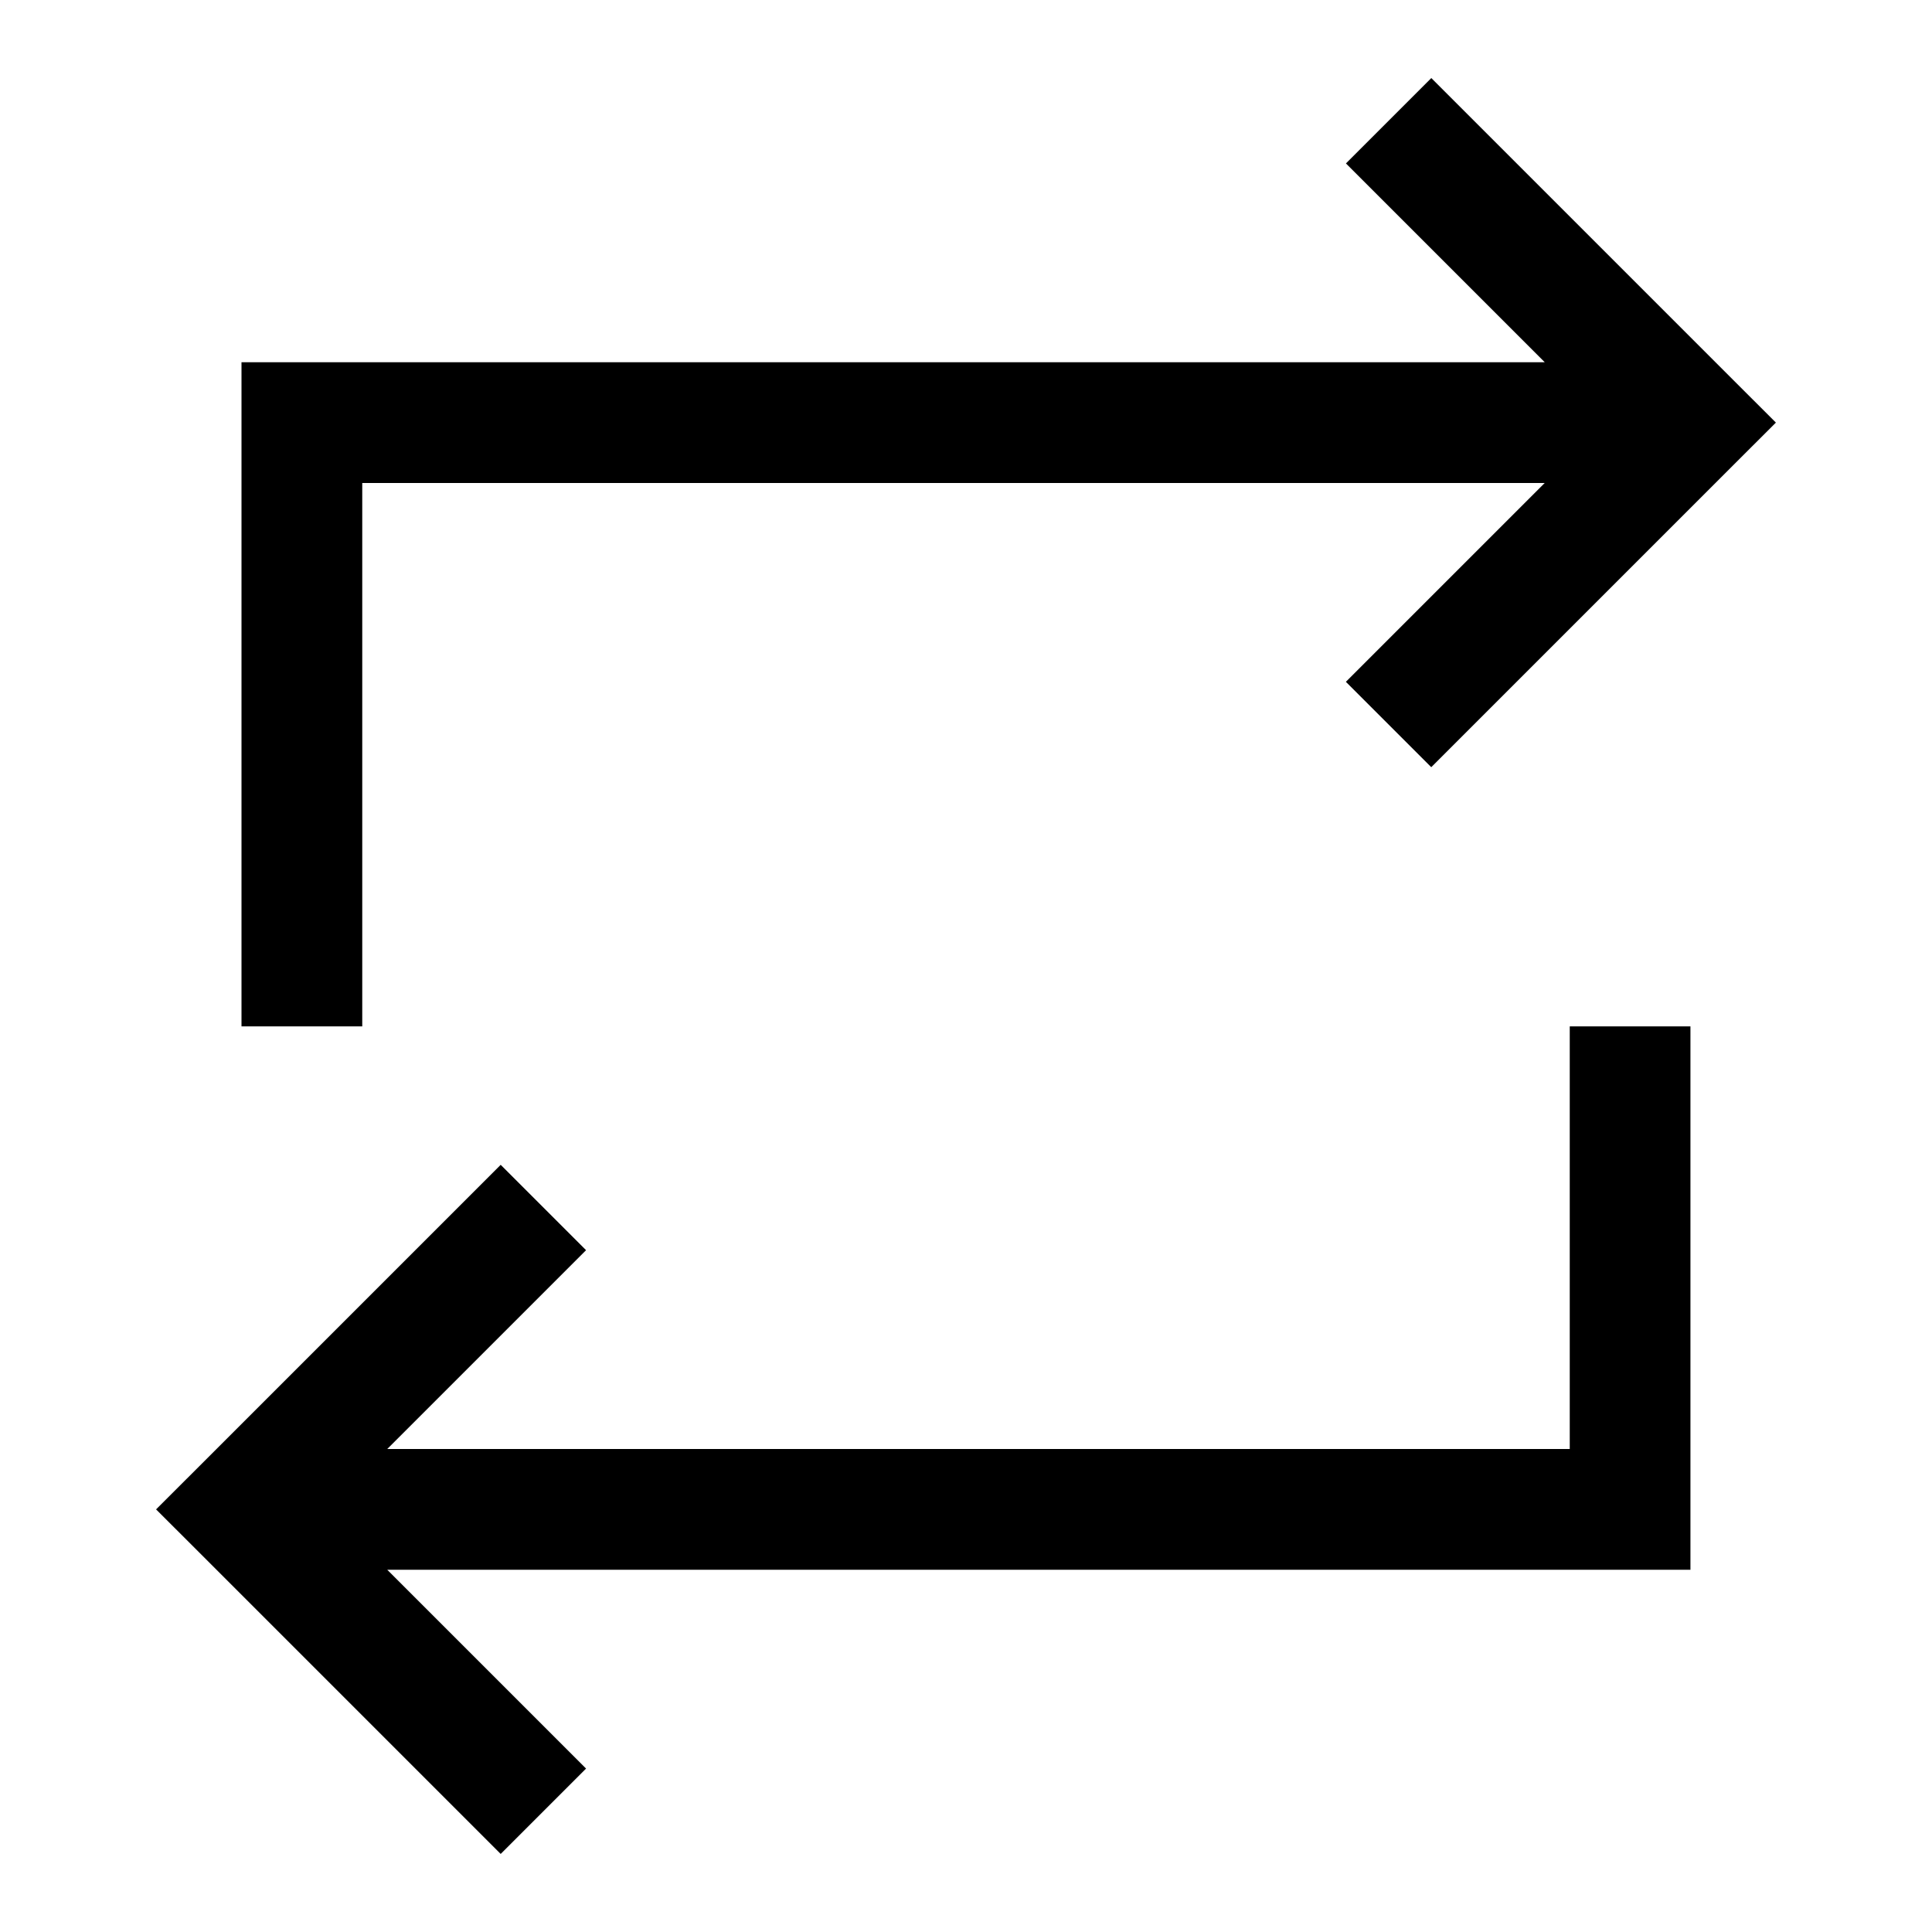
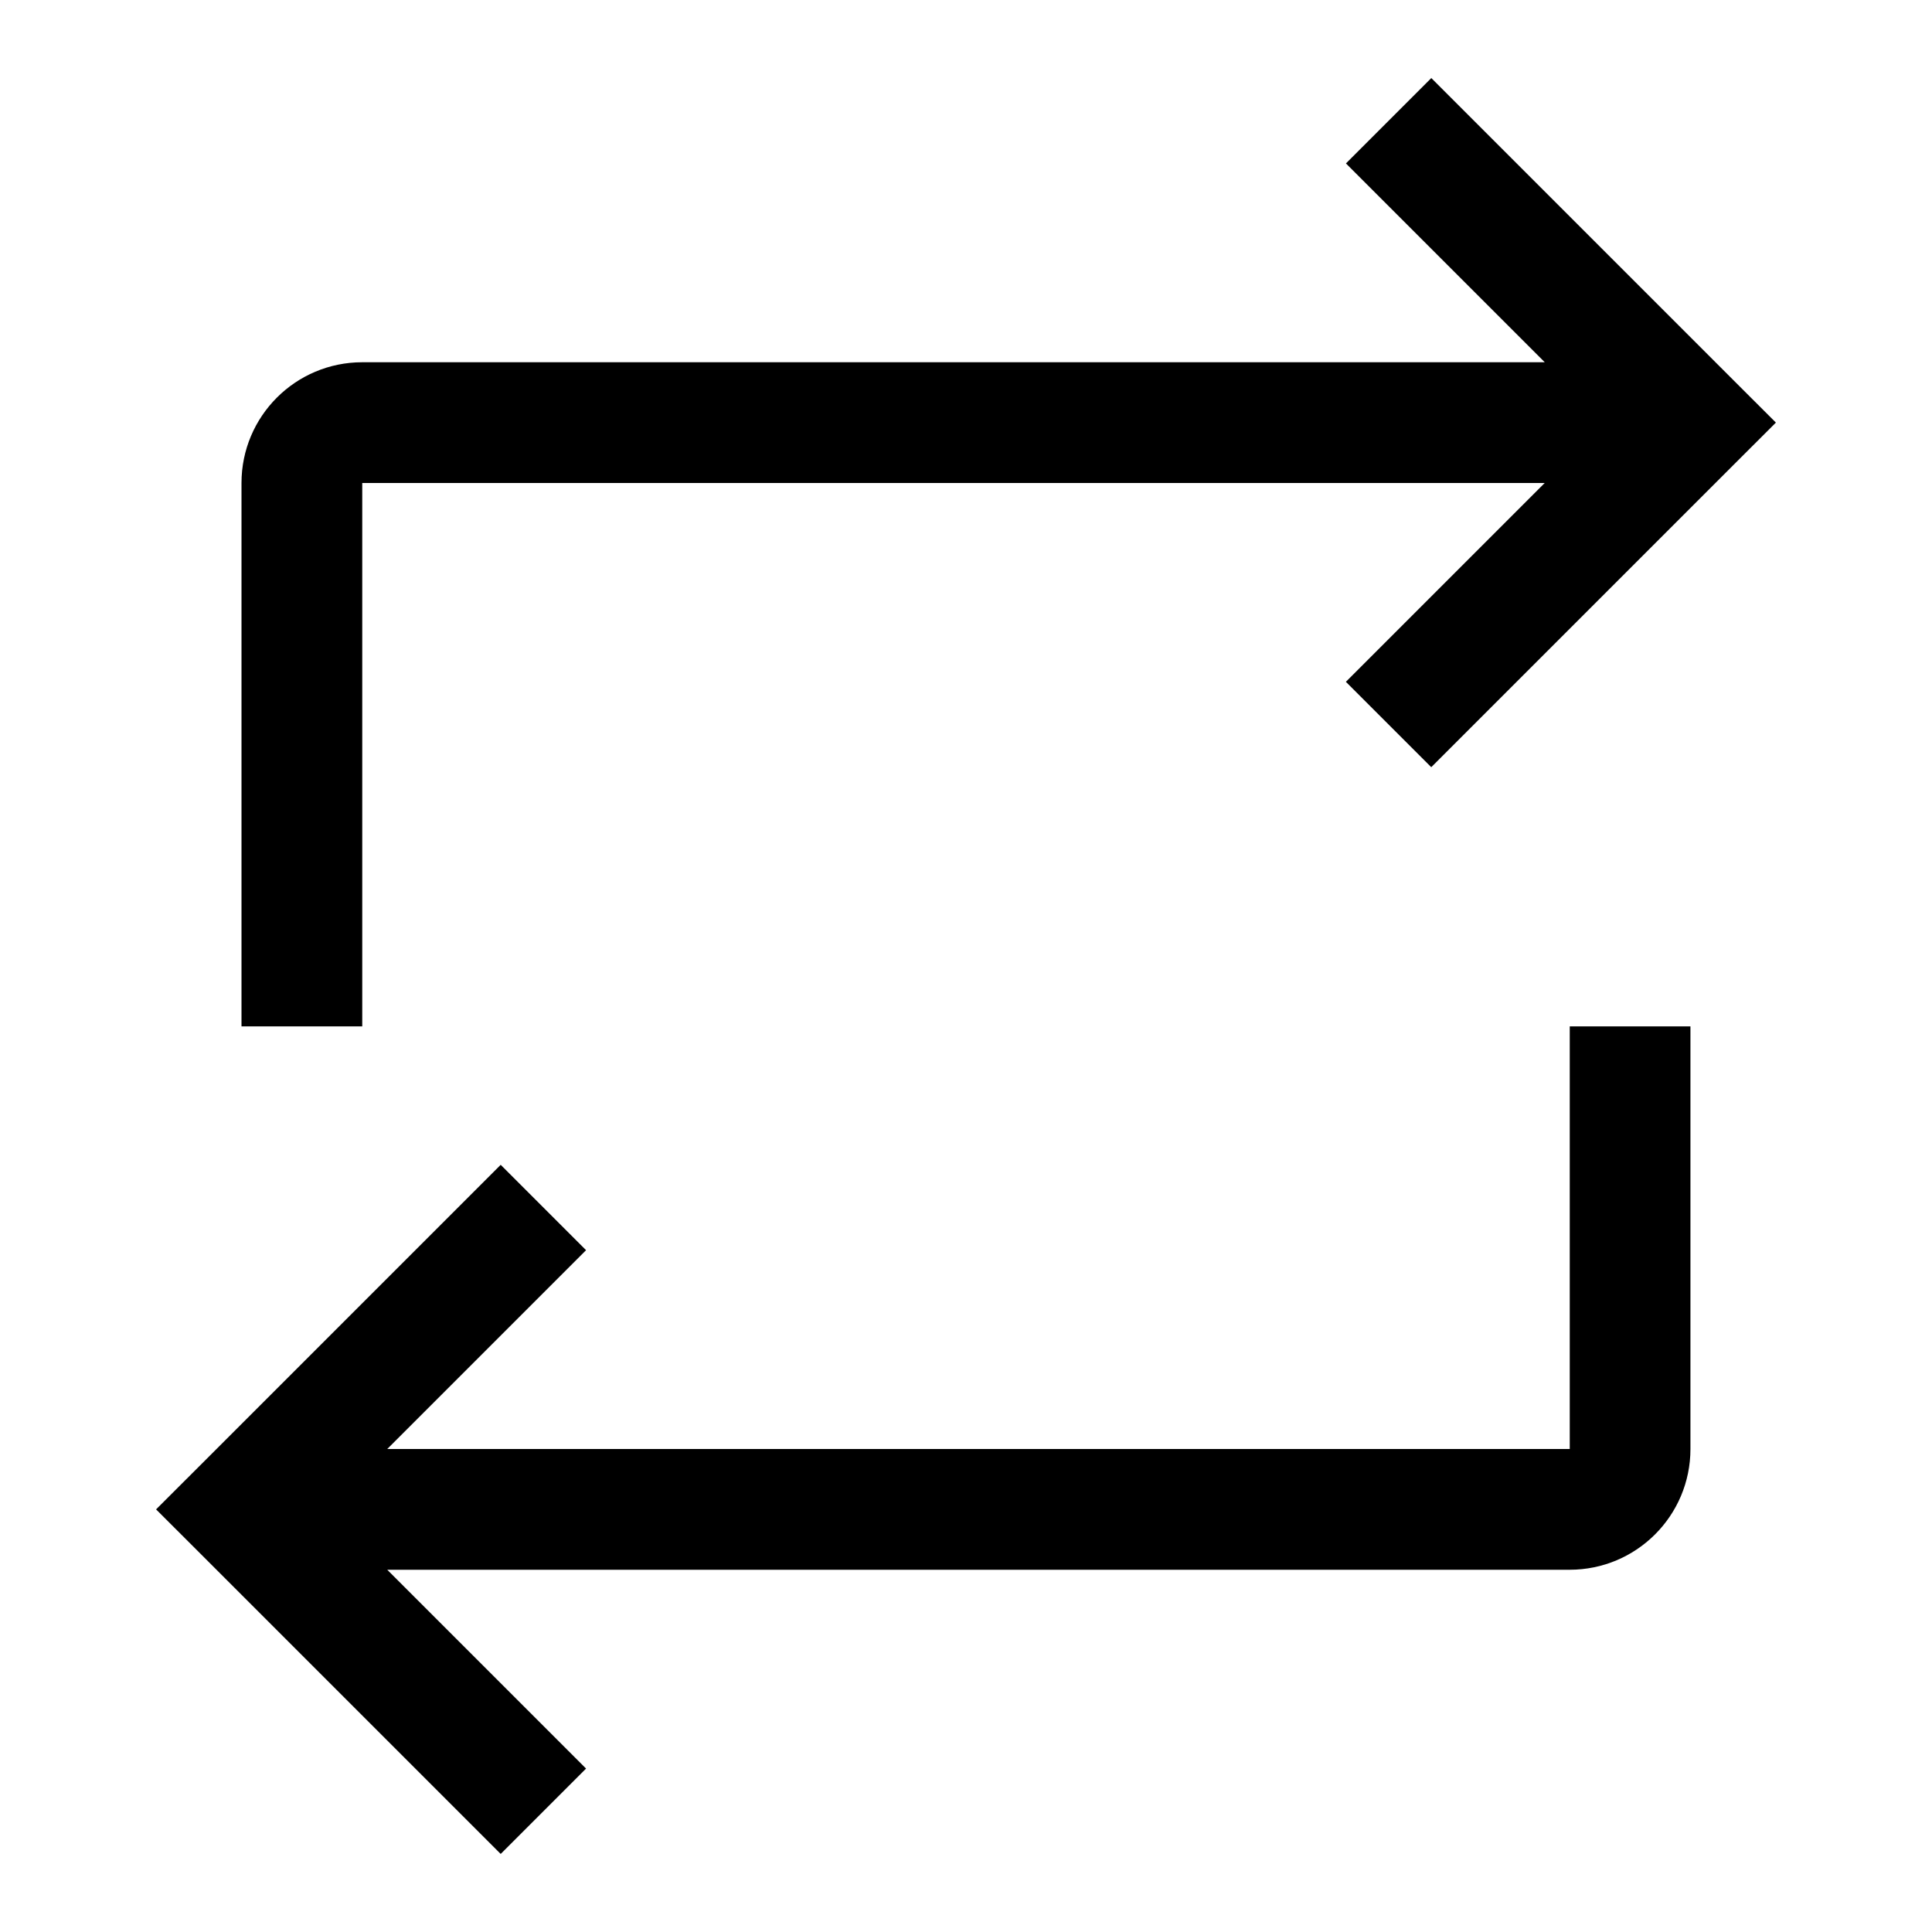
<svg xmlns="http://www.w3.org/2000/svg" viewBox="0 0 32 32">
-   <path fill-rule="evenodd" d="M29.414 7l-.708.707-5 5-1.414-1.414L25.585 8H6v9H4V6h21.586l-3.293-3.293 1.414-1.414 5 5 .708.707zm-1.415 10v9H6.414l3.293 3.293-1.414 1.414-5-5L2.585 25l.708-.707 5-5 1.414 1.414L6.414 24H26v-7h2z" />
+   <path fill-rule="evenodd" d="M29.414 7l-.708.707-5 5-1.414-1.414L25.585 8H6v9H4V8a2 2 0 012-2h19.586l-3.293-3.293 1.414-1.414 5 5 .708.707zm-1.415 10v7a2 2 0 01-2 2H6.414l3.293 3.293-1.414 1.414-5-5L2.585 25l.708-.707 5-5 1.414 1.414L6.414 24H26v-7h2z" />
</svg>
